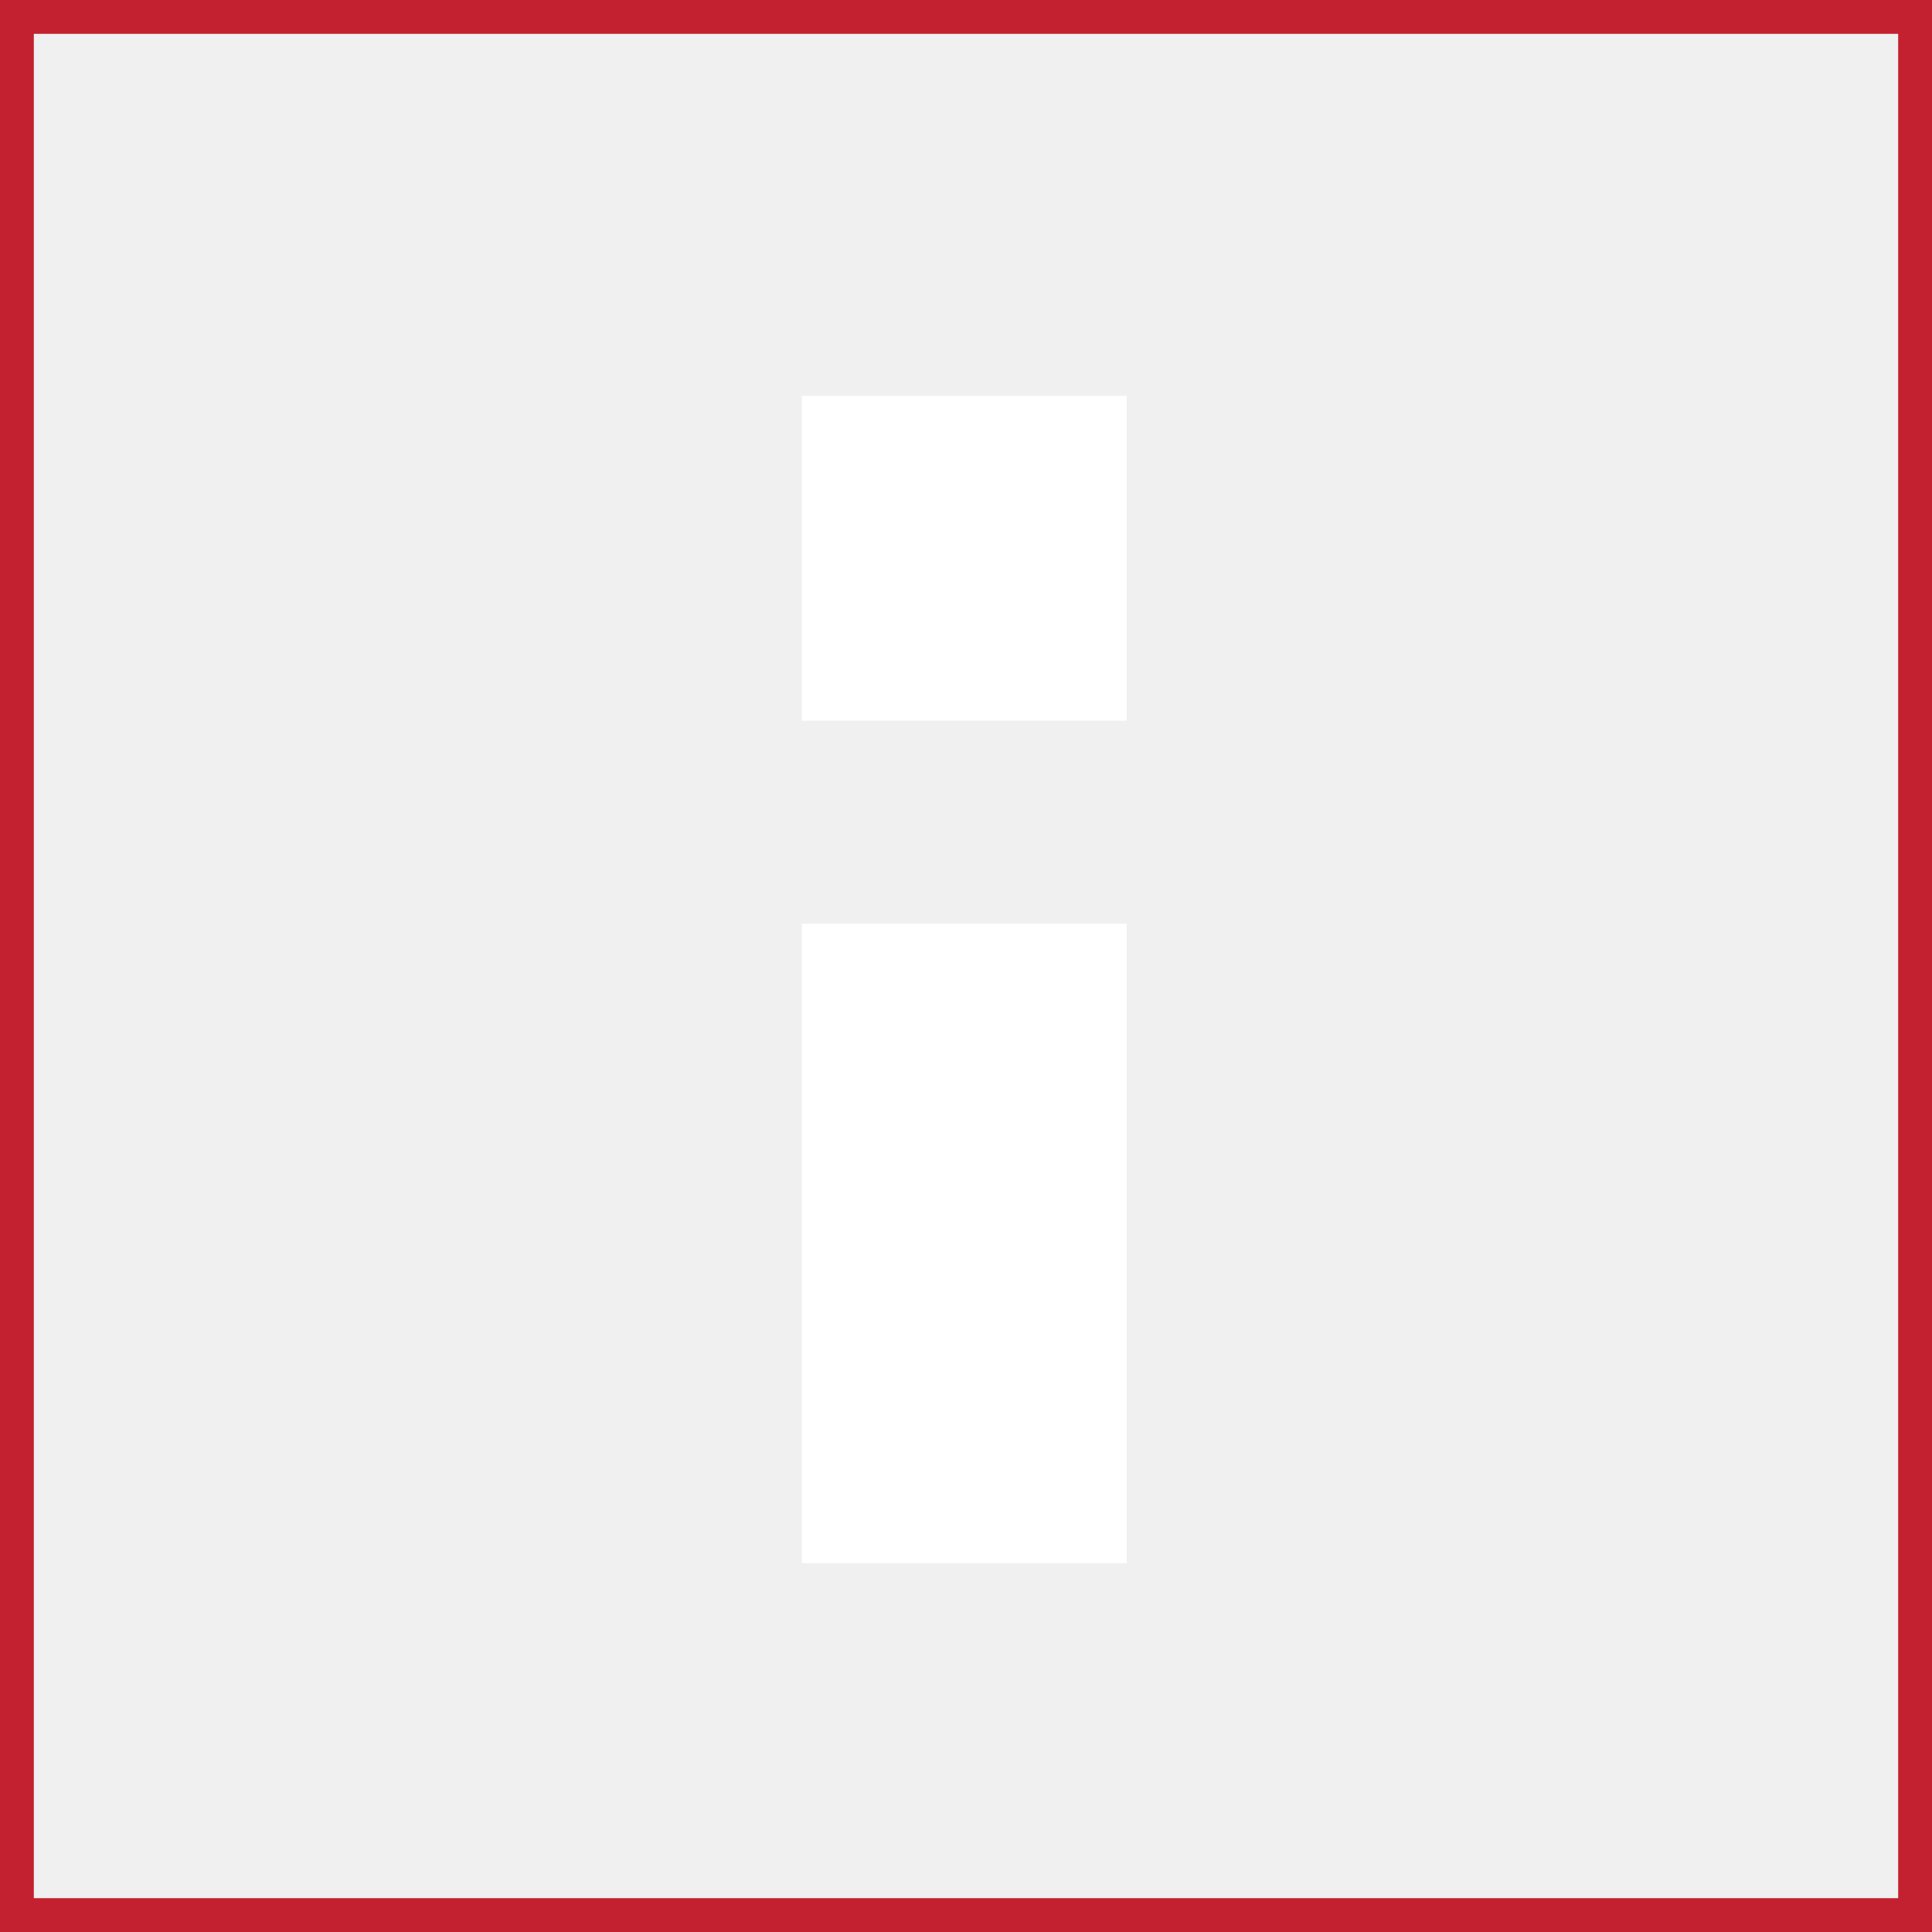
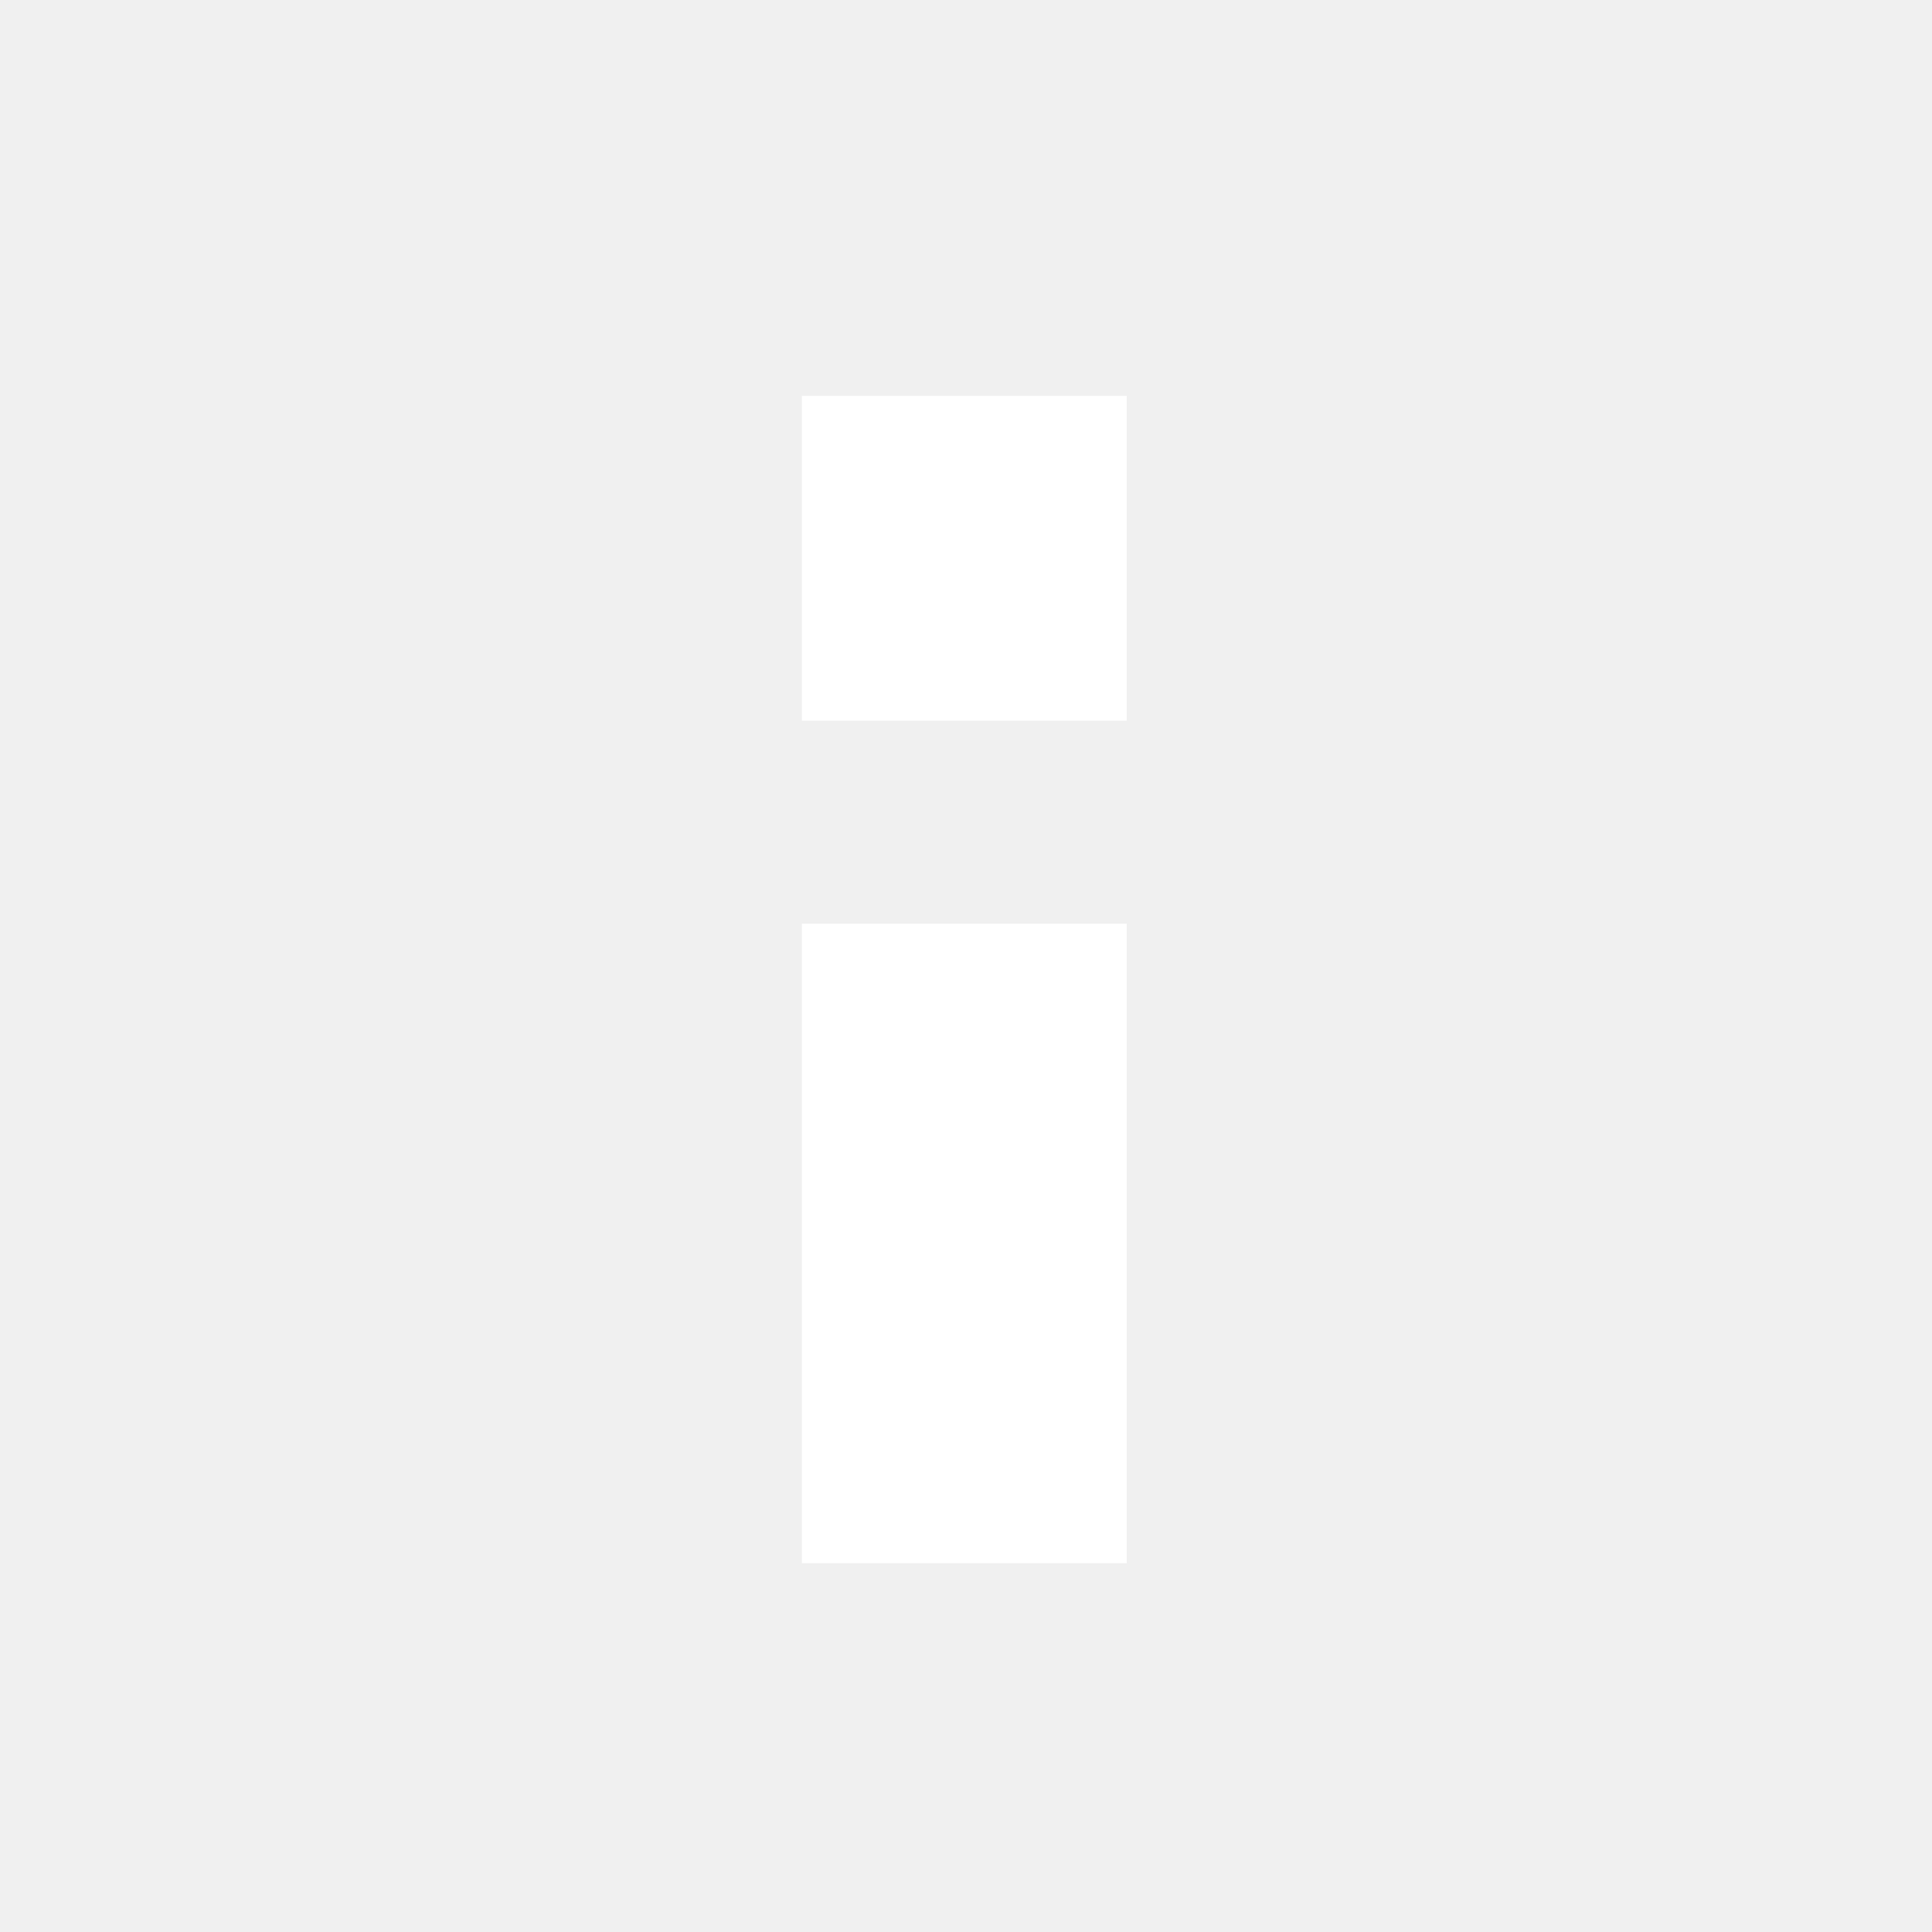
- <svg xmlns="http://www.w3.org/2000/svg" width="57.1" height="57.1" viewBox="0 0 57.1 57.1">
-   <style type="text/css">.st0{fill:#303030;} .st1{fill:none;stroke:#303030;stroke-width:1.5;stroke-linecap:round;stroke-miterlimit:10;} .st2{fill:#757576;} .st3{fill:#3D3D3D;} .st4{fill:none;stroke:#303030;stroke-miterlimit:10;} .st5{fill:none;stroke:#C3212F;stroke-miterlimit:10;} .st6{fill:#C3212F;} .st7{fill:#FFFFFF;stroke:#C3212F;stroke-miterlimit:10;} .st8{fill:none;stroke:#303030;stroke-width:0.5;stroke-miterlimit:10;} .st9{fill:none;stroke:#000000;stroke-width:0.5;stroke-miterlimit:10;} .st10{fill:none;stroke:#000000;stroke-width:0.5;stroke-miterlimit:10;stroke-dasharray:3.995,3.995;} .st11{opacity:0.35;} .st12{fill:none;stroke:#000000;stroke-miterlimit:10;} .st13{fill:none;stroke:#000000;stroke-linecap:round;stroke-linejoin:round;stroke-miterlimit:10;} .st14{fill:none;stroke:#000000;stroke-width:4;stroke-linecap:round;stroke-miterlimit:10;} .st15{fill:none;stroke:#000000;stroke-width:0.5;stroke-linecap:round;stroke-linejoin:round;stroke-miterlimit:10;} .st16{fill:none;stroke:#000000;stroke-linejoin:round;stroke-miterlimit:10;} .st17{fill:#FFFFFF;} .st18{fill:none;stroke:#FFFFFF;stroke-miterlimit:10;} .st19{opacity:0.2;} .st20{opacity:0.1;} .st21{opacity:0.6;} .st22{display:none;fill:#FFFFFF;} .st23{stroke:#FFFFFF;stroke-miterlimit:10;} .st24{fill:none;stroke:#FFFFFF;stroke-linecap:square;stroke-miterlimit:10;} .st25{fill:none;stroke:#FFFFFF;stroke-linecap:round;stroke-miterlimit:10;} .st26{fill:#C3202F;} .st27{fill:#FFFFFF;stroke:#FFFFFF;stroke-miterlimit:10;} .st28{fill:#FFFFFF;stroke:#FFFFFF;stroke-width:0.75;stroke-miterlimit:10;} .st29{display:none;} .st30{display:inline;fill:#FFFFFF;} .st31{fill:none;stroke:#FFFFFF;stroke-width:0.75;stroke-linecap:square;stroke-miterlimit:10;} .st32{fill:none;stroke:#FFFFFF;stroke-width:0.75;stroke-linecap:round;stroke-miterlimit:10;} .st33{display:inline;} .st34{display:inline;stroke:#FFFFFF;stroke-width:2;stroke-miterlimit:10;} .st35{fill:none;} .st36{font-family:'Baskerville-SemiBold';} .st37{font-size:28.706;} .st38{fill:#20201F;} .st39{fill:none;stroke:#FFFFFF;stroke-width:0.5;stroke-linecap:square;stroke-miterlimit:10;} .st40{fill:none;stroke:#FFFFFF;stroke-width:0.5;stroke-linecap:round;stroke-miterlimit:10;} .st41{fill:#FFFFFF;stroke:#FFFFFF;stroke-width:0.5;stroke-miterlimit:10;} .st42{fill:none;stroke:#FFFFFF;stroke-width:0.5;stroke-miterlimit:10;} .st43{fill:none;stroke:#FFFFFF;stroke-linecap:square;stroke-linejoin:bevel;stroke-miterlimit:10;} .st44{fill:#BCBEC0;} .st45{opacity:0.6;fill:#FFFFFF;}</style>
-   <g id="a_1_">
-     <path class="st6" d="M56.1 1v55.1h-55.1v-55.1h55.1m1-1h-57.1v57.1h57.1v-57.1z" />
-     <path class="st35" d="M10.1 16.1h37v36.5h-37z" />
-     <text transform="translate(18.683 35.452)" class="st22 st36 st37">A</text>
-     <path class="st17" d="M23.7 11.7h9.6v9.6h-9.6zM23.7 27.3h9.6v18.9h-9.6z" />
-   </g>
+ <svg xmlns="http://www.w3.org/2000/svg" version="1.1" id="Layer_1" x="0px" y="0px" viewBox="-366 476.9 57.1 57.1" enable-background="new -366 476.9 57.1 57.1" xml:space="preserve">
+   <text transform="matrix(1 0 0 1 -347.317 512.3521)" display="none" fill="#FFFFFF" enable-background="new    " font-family="'Baskerville-SemiBold'" font-size="28.706">A</text>
+   <path fill="#FFFFFF" d="M-342.3,488.6h9.6v9.6h-9.6V488.6z M-342.3,504.2h9.6v18.9h-9.6V504.2z" />
</svg>
